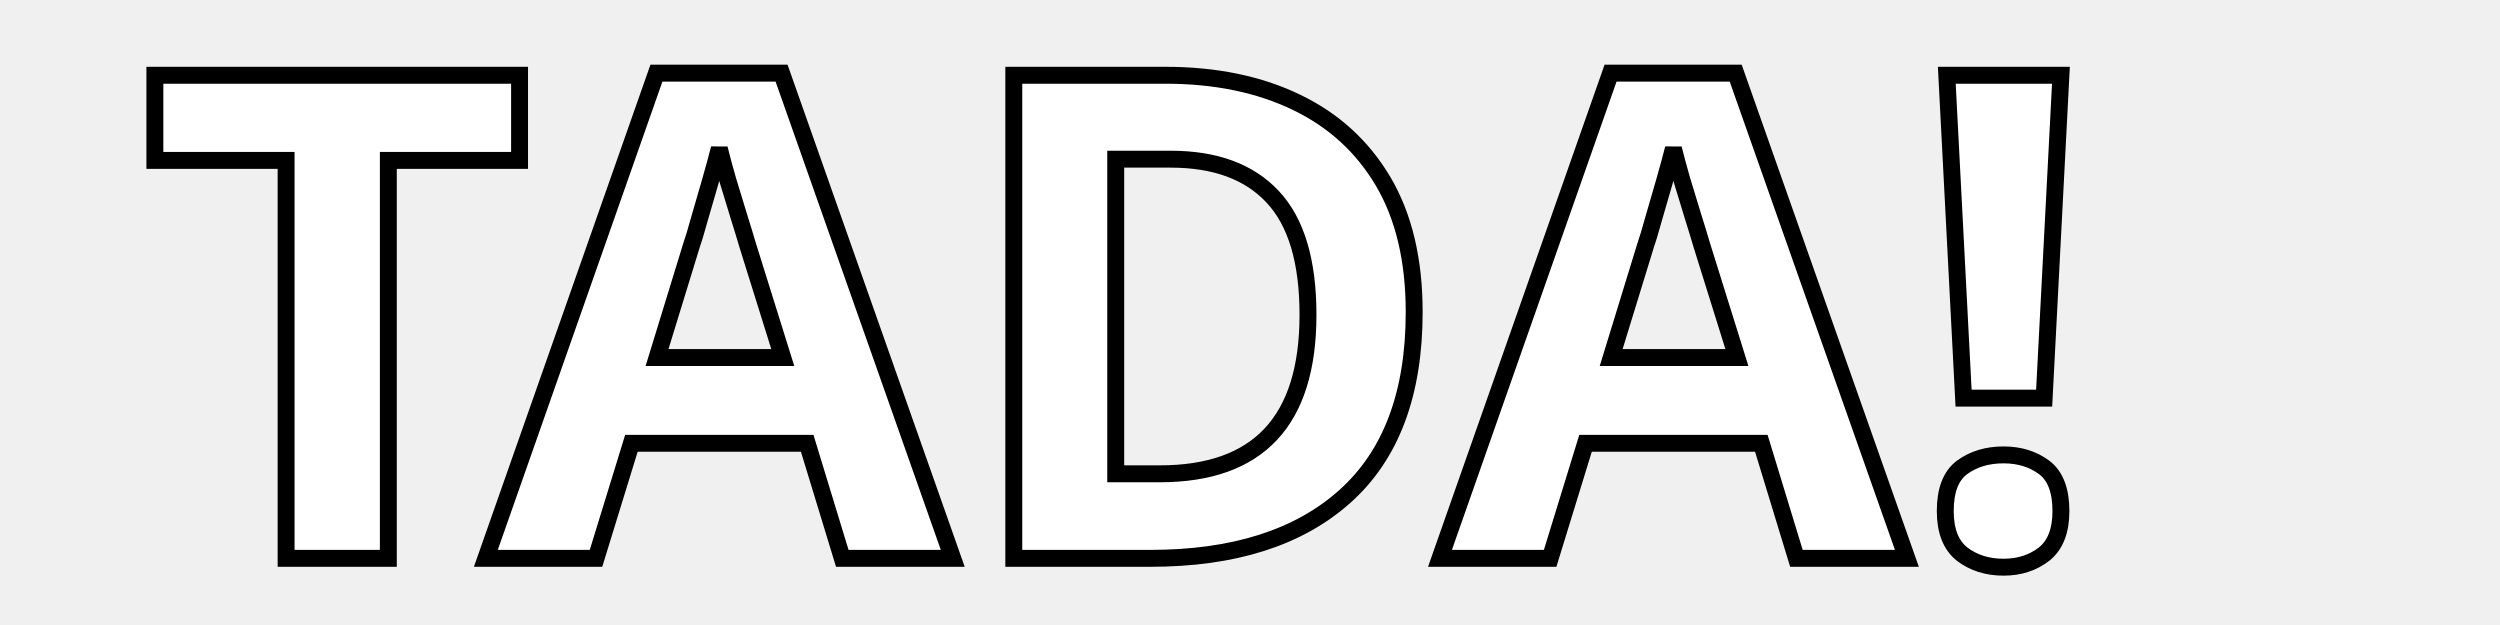
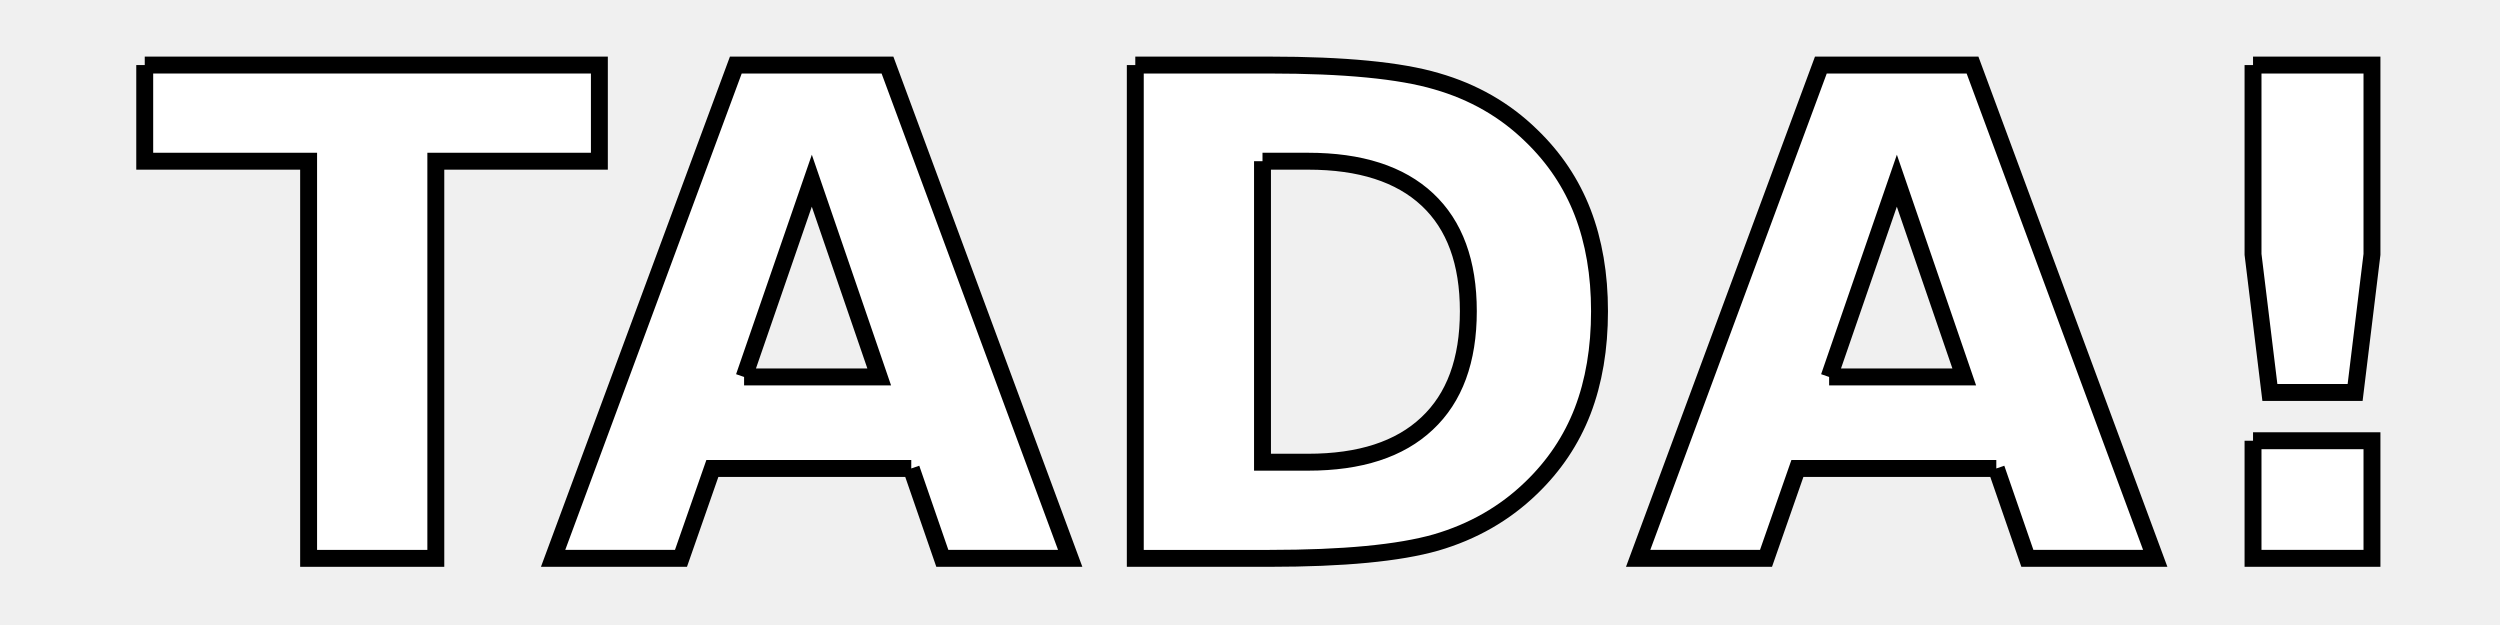
<svg xmlns="http://www.w3.org/2000/svg" width="128" height="32" id="svg2" version="1.1">
  <defs id="defs4" />
  <g id="layer1" transform="translate(0,-1020.362)">
-     <text xml:space="preserve" style="font-size:34.645px;font-style:normal;font-weight:normal;line-height:125%;letter-spacing:0px;word-spacing:0px;fill:#000000;fill-opacity:1;stroke:none;font-family:Sans" x="7.242" y="1048.949" id="text2985">
-       <tspan id="tspan2987" x="7.242" y="1048.949" style="font-weight:bold;fill:#ffffff;stroke:#000000;stroke-width:0.866;-inkscape-font-specification:Sans Bold">TADA!</tspan>
-     </text>
+     <g style="font-size:34.645px;font-style:normal;font-weight:normal;line-height:125%;letter-spacing:0px;word-spacing:0px;fill:#ffffff;fill-opacity:1;stroke:none;font-family:Sans" id="text2985">
+       <path d="m 7.411,1023.693 23.277,0 0,4.923 -8.374,0 0,20.334 -6.513,0 0,-20.334 -8.391,0 0,-4.923" style="font-weight:bold;stroke:#000000;stroke-width:0.866;-inkscape-font-specification:Sans Bold;fill:#ffffff" id="path3031" />
+       <path d="m 46.657,1044.348 -10.184,0 -1.607,4.601 -6.547,0 9.355,-25.256 7.765,0 9.355,25.256 -6.547,0 -1.59,-4.601 m -8.56,-4.686 6.919,0 -3.451,-10.048 -3.468,10.048" style="font-weight:bold;stroke:#000000;stroke-width:0.866;-inkscape-font-specification:Sans Bold;fill:#ffffff" id="path3033" />
+       <path d="m 64.64,1028.616 0,15.411 2.334,0 c 2.662,0 4.691,-0.66 6.09,-1.979 1.41,-1.319 2.115,-3.237 2.115,-5.752 -2e-5,-2.504 -0.699,-4.41 -2.098,-5.718 -1.398,-1.308 -3.434,-1.962 -6.107,-1.962 l -2.334,0 m -6.513,-4.923 6.868,0 c 3.834,0 6.688,0.276 8.56,0.829 1.883,0.541 3.496,1.466 4.838,2.774 1.184,1.139 2.064,2.453 2.639,3.942 0.575,1.489 0.863,3.175 0.863,5.058 -2.7e-5,1.906 -0.288,3.609 -0.863,5.109 -0.575,1.489 -1.455,2.803 -2.639,3.942 -1.353,1.308 -2.977,2.239 -4.872,2.791 -1.895,0.541 -4.737,0.812 -8.526,0.812 l -6.868,0 0,-25.256" style="font-weight:bold;stroke:#000000;stroke-width:0.866;-inkscape-font-specification:Sans Bold;fill:#ffffff" id="path3035" />
+       <path d="m 102.211,1044.348 -10.184,0 -1.607,4.601 -6.547,0 9.355,-25.256 7.765,0 9.355,25.256 -6.547,0 -1.59,-4.601 m -8.56,-4.686 6.919,0 -3.451,-10.048 -3.468,10.048" style="font-weight:bold;stroke:#000000;stroke-width:0.866;-inkscape-font-specification:Sans Bold;fill:#ffffff" id="path3037" />
+       <path d="m 115.355,1023.693 6.09,0 0,9.693 -0.863,7.071 -4.364,0 -0.863,-7.071 0,-9.693 m 0,19.234 6.09,0 0,6.022 -6.09,0 0,-6.022" style="font-weight:bold;stroke:#000000;stroke-width:0.866;-inkscape-font-specification:Sans Bold;fill:#ffffff" id="path3039" />
+     </g>
  </g>
</svg>
